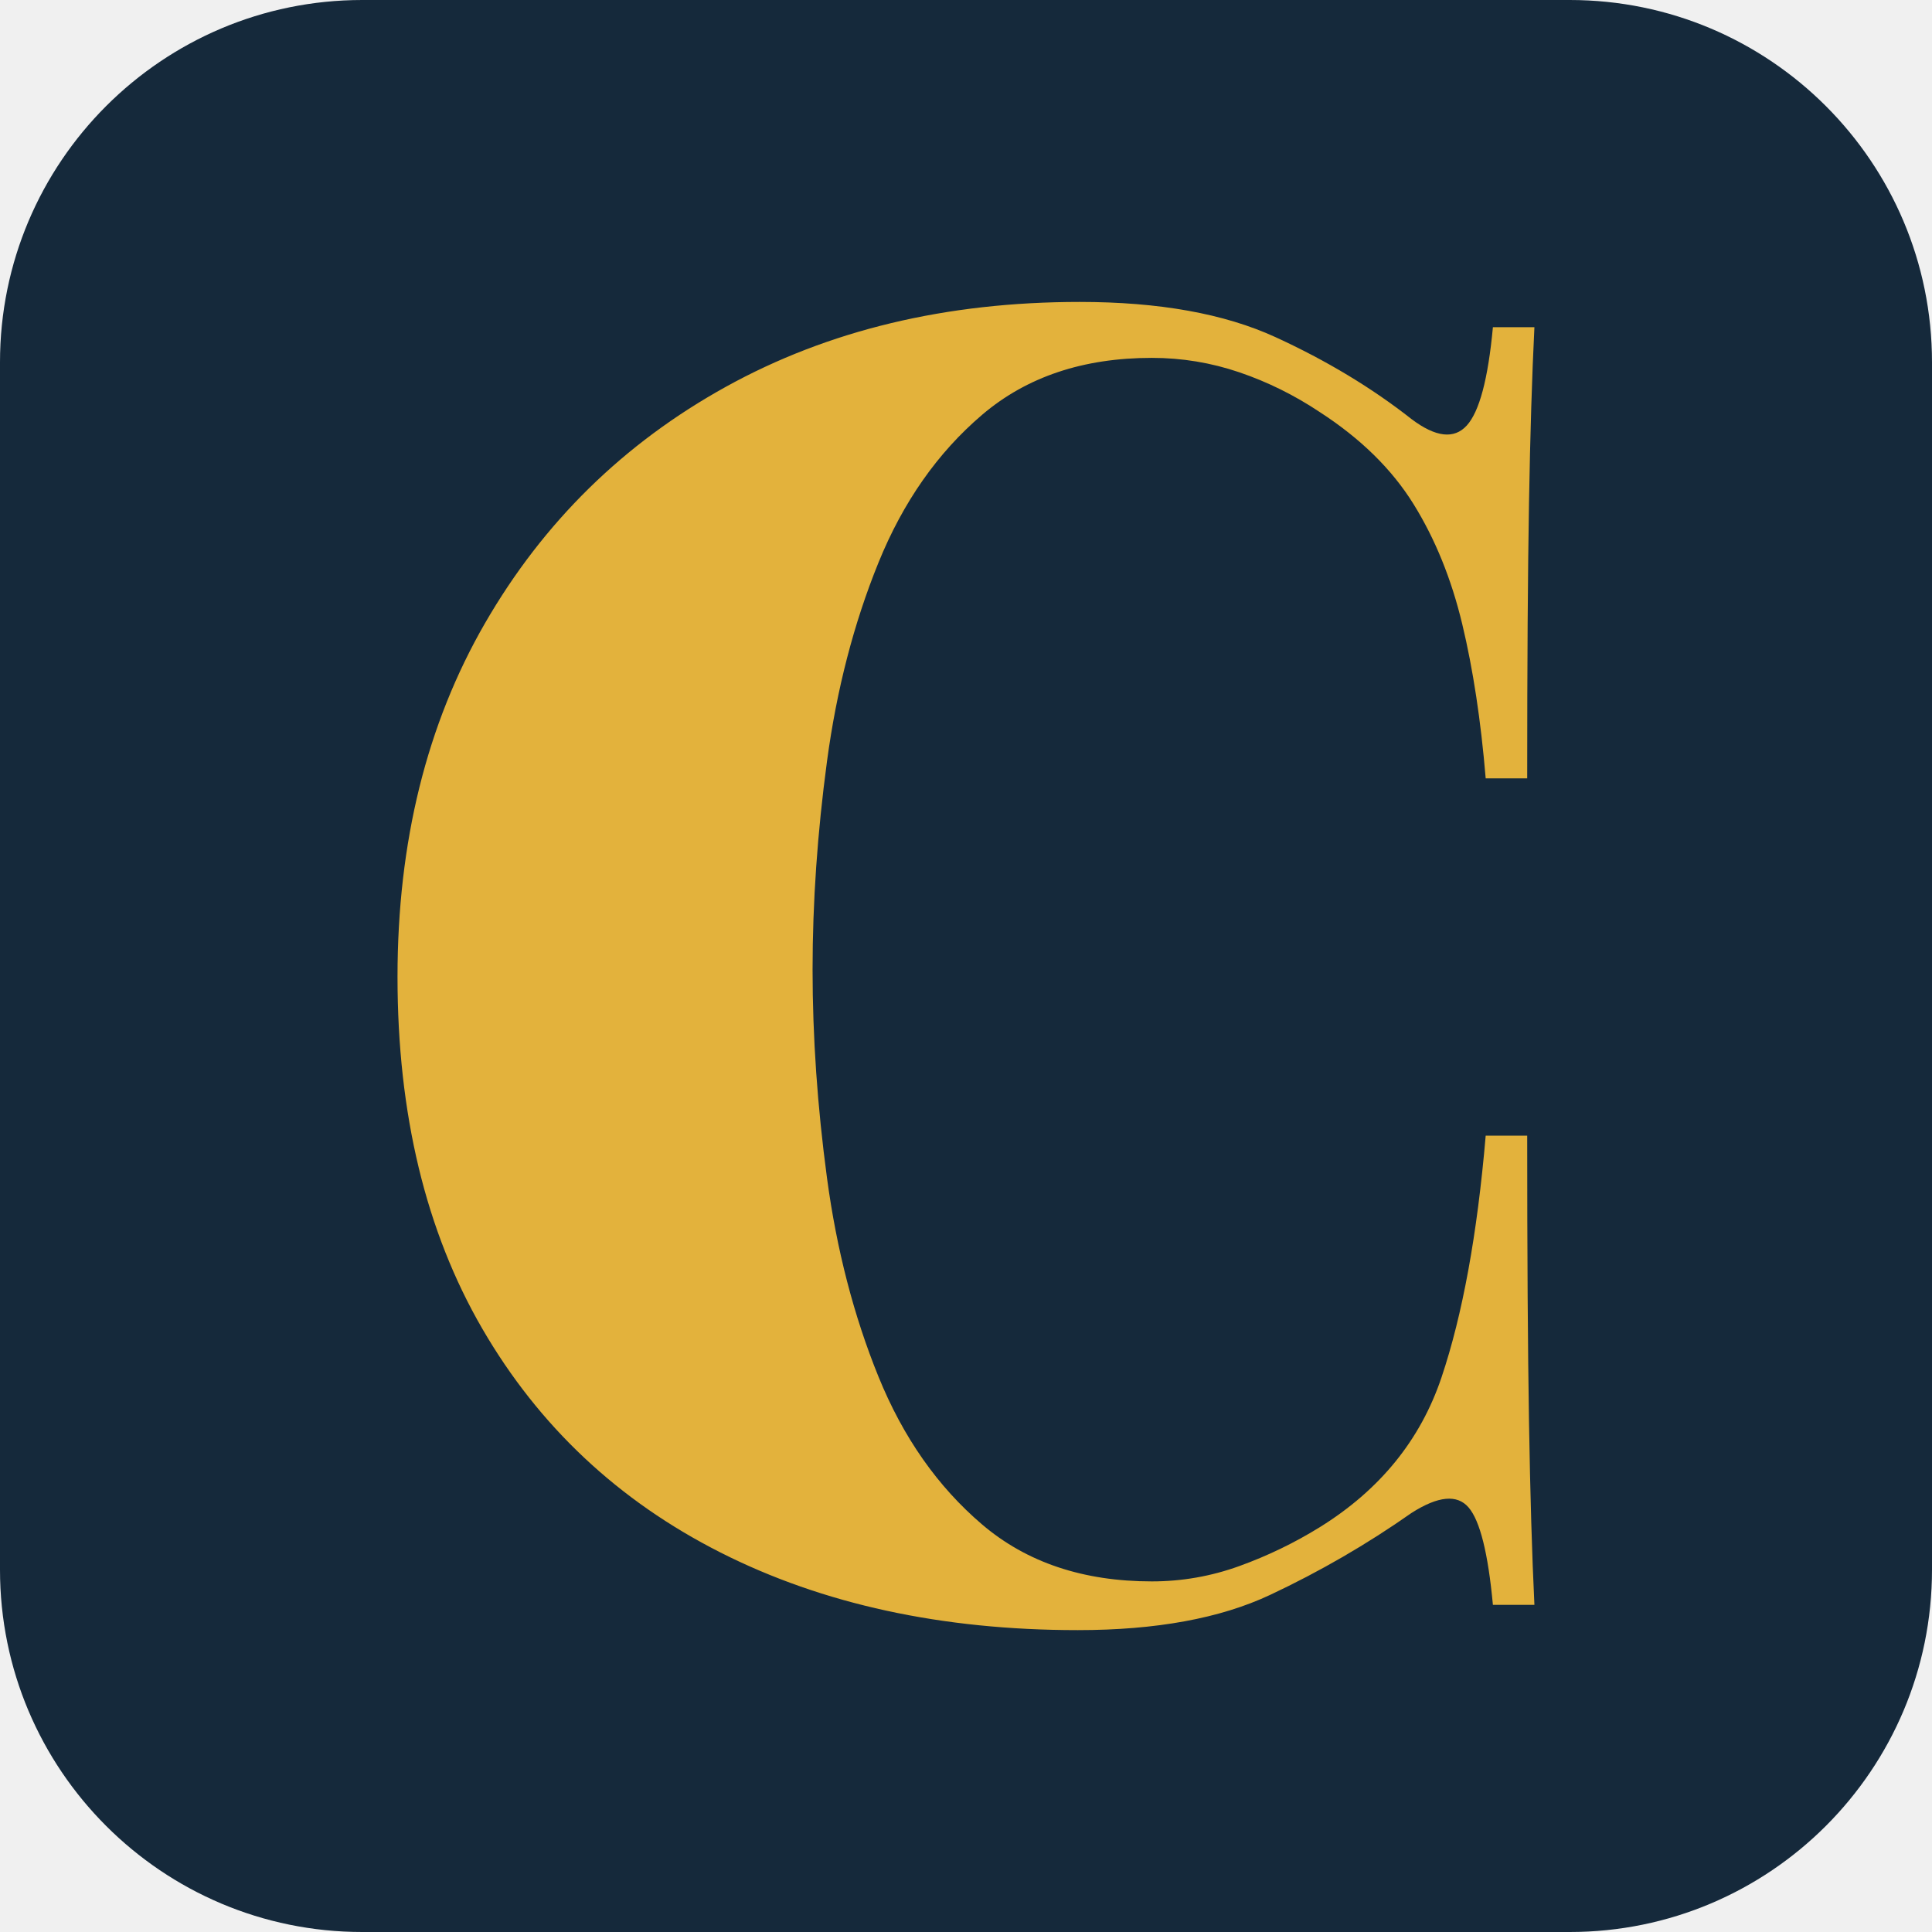
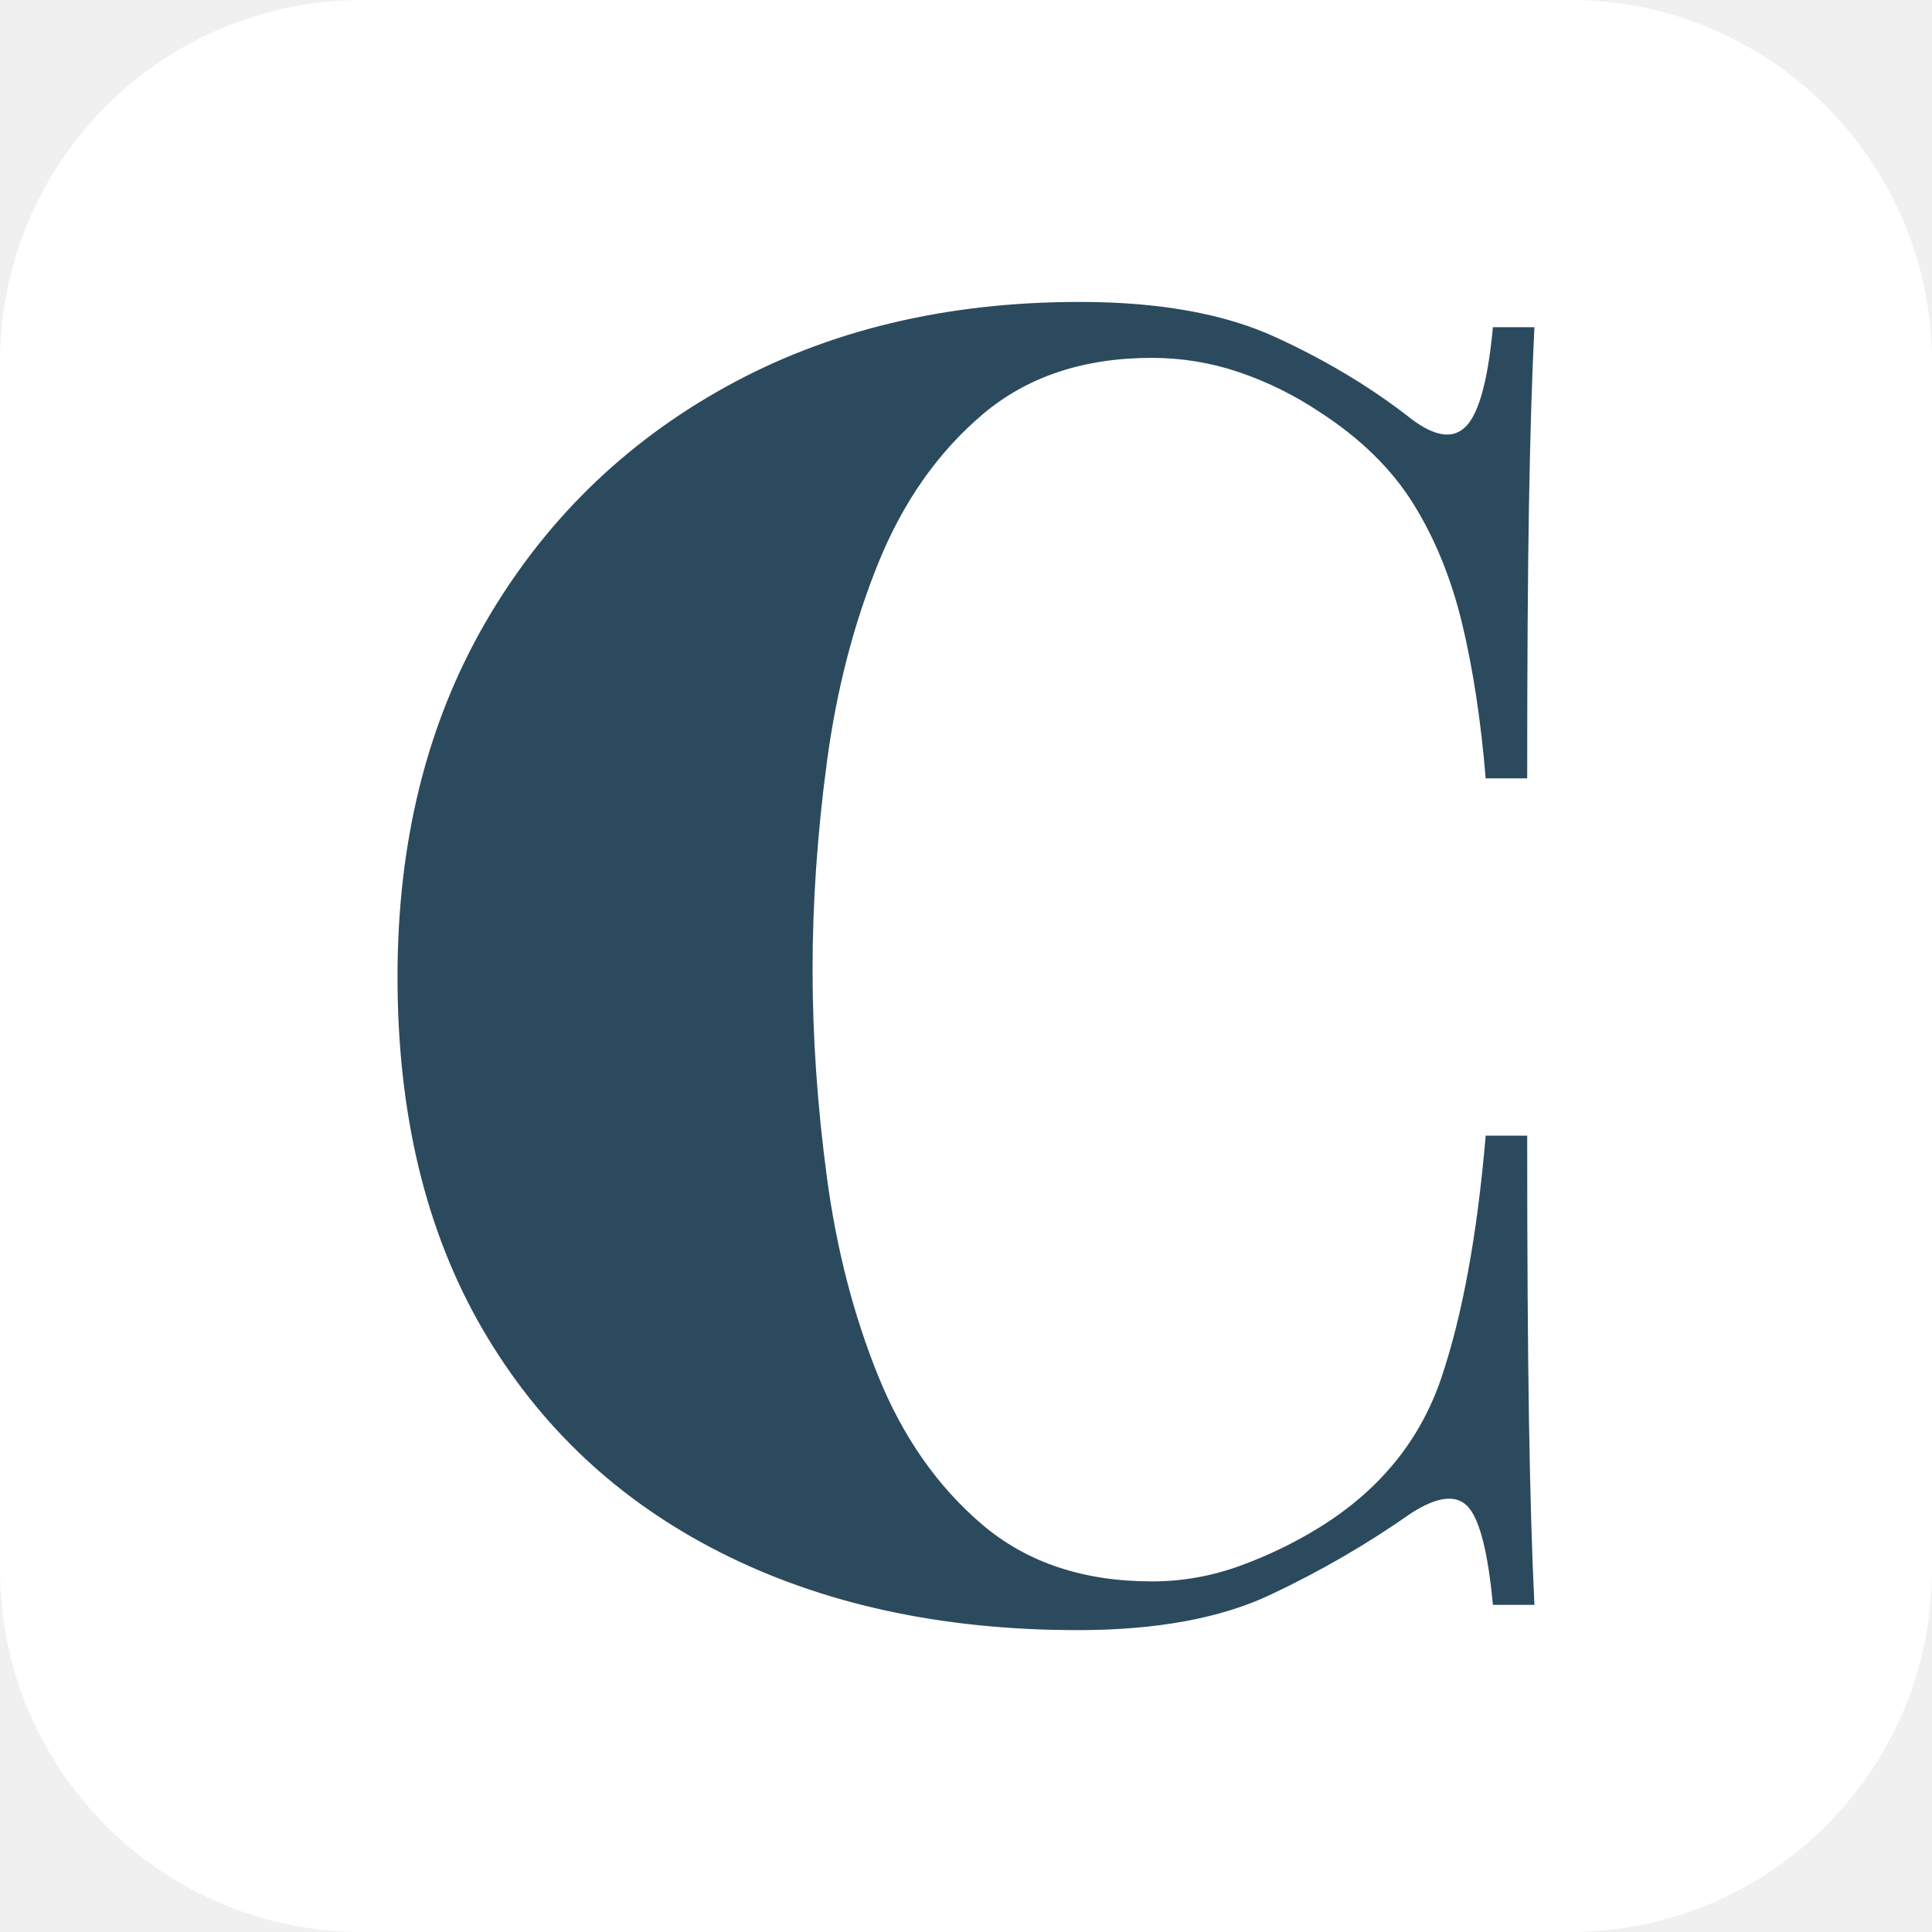
<svg xmlns="http://www.w3.org/2000/svg" viewBox="0 0 64 64">
-   <rect width="64" height="64" rx="12" fill="#15293B" />
-   <path transform="translate(11.016 53.163) scale(0.05978 -0.05978)" fill="#E3B23C" d="M414 722Q480 722 522.5 702.5Q565 683 598 657Q618 642 628.5 653.5Q639 665 643 708H666Q664 668 663.0 610.5Q662 553 662 458H639Q635 506 626.0 543.5Q617 581 599.0 610.0Q581 639 547 661Q526 675 502.5 683.0Q479 691 454 691Q397 691 360.0 659.5Q323 628 302.5 577.5Q282 527 274.0 467.5Q266 408 266 352Q266 296 274.0 236.5Q282 177 302.5 126.5Q323 76 360.0 44.5Q397 13 454 13Q479 13 502.5 21.5Q526 30 547 43Q597 74 614.5 126.0Q632 178 639 260H662Q662 162 663.0 101.5Q664 41 666 0H643Q639 43 629.5 54.0Q620 65 598 51Q561 25 519.5 5.5Q478 -14 413 -14Q300 -14 215.0 29.0Q130 72 83.0 153.0Q36 234 36 348Q36 460 84.5 544.0Q133 628 218.0 675.0Q303 722 414 722Z" />
+   <rect width="64" height="64" rx="12" fill="#FFFFFF" />
+   <path transform="translate(11.016 53.163) scale(0.05978 -0.05978)" fill="#2C4A5E" d="M414 722Q480 722 522.5 702.5Q565 683 598 657Q618 642 628.5 653.5Q639 665 643 708H666Q664 668 663.0 610.5Q662 553 662 458H639Q635 506 626.0 543.5Q617 581 599.0 610.0Q581 639 547 661Q526 675 502.5 683.0Q479 691 454 691Q397 691 360.0 659.5Q323 628 302.5 577.5Q282 527 274.0 467.5Q266 408 266 352Q266 296 274.0 236.5Q282 177 302.5 126.5Q323 76 360.0 44.5Q397 13 454 13Q479 13 502.5 21.5Q526 30 547 43Q597 74 614.5 126.0Q632 178 639 260H662Q662 162 663.0 101.5Q664 41 666 0H643Q639 43 629.5 54.0Q620 65 598 51Q561 25 519.5 5.5Q478 -14 413 -14Q300 -14 215.0 29.0Q130 72 83.0 153.0Q36 234 36 348Q36 460 84.5 544.0Q133 628 218.0 675.0Q303 722 414 722Z" />
</svg>
